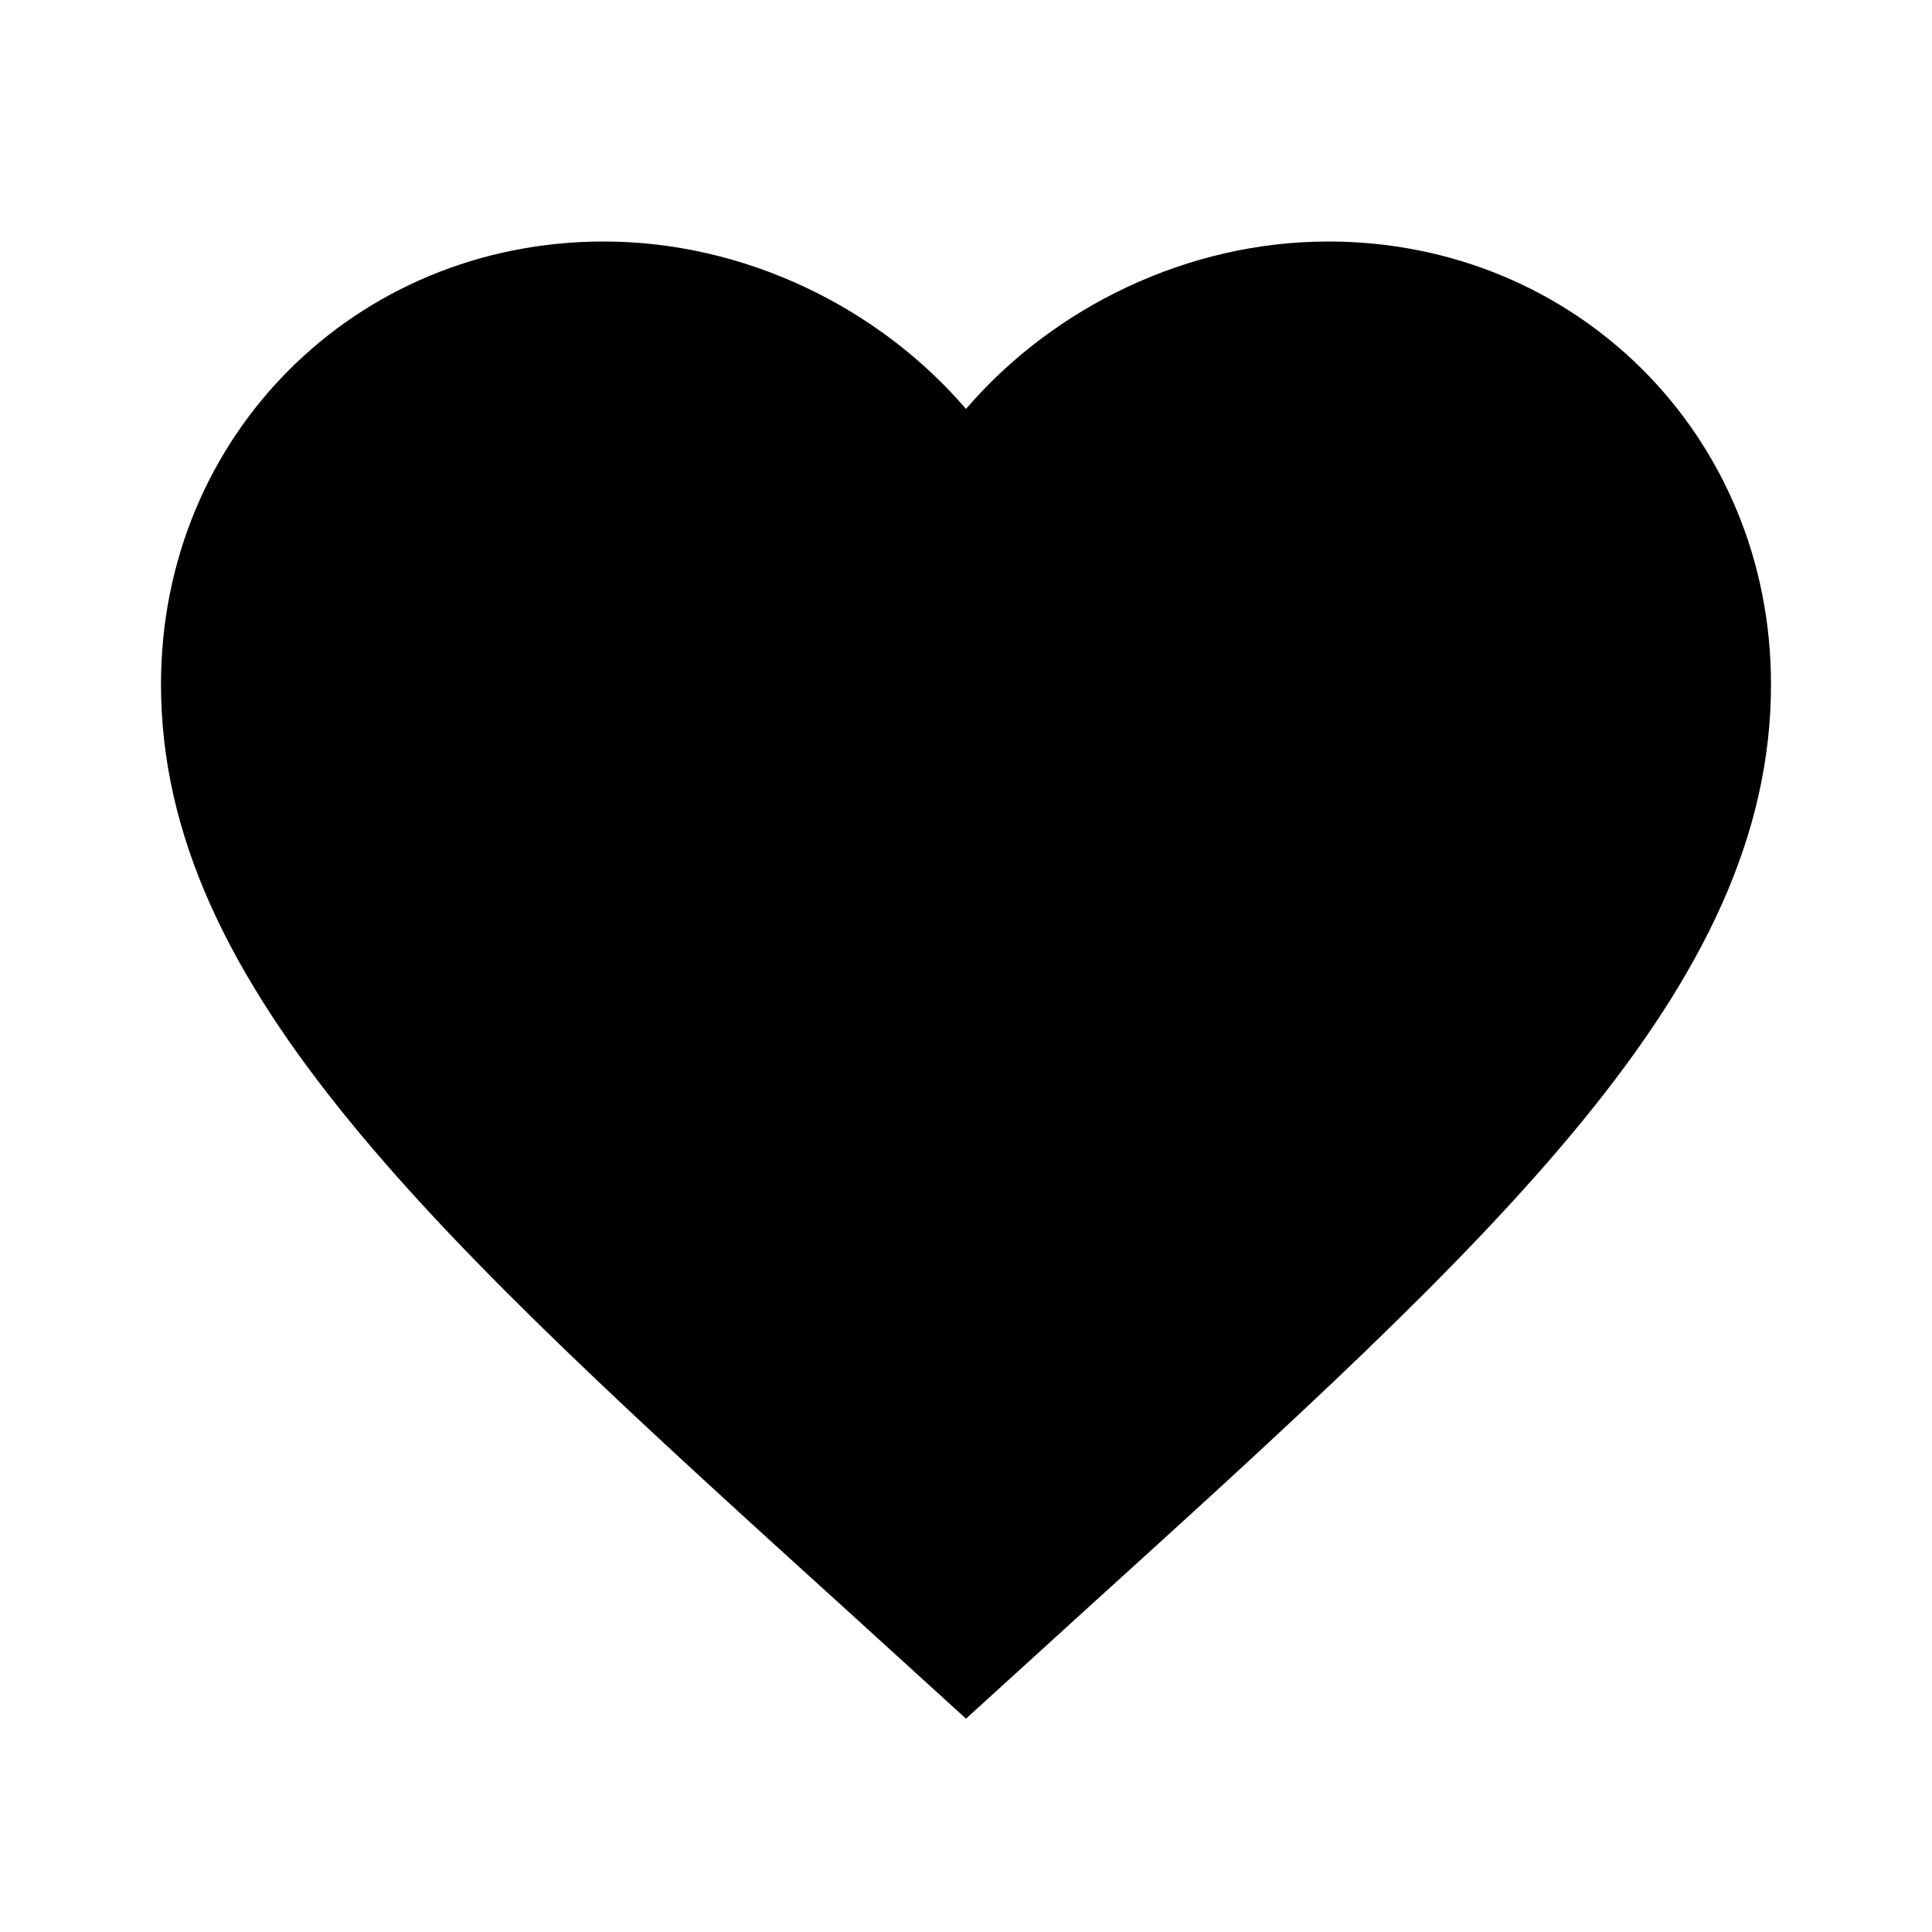
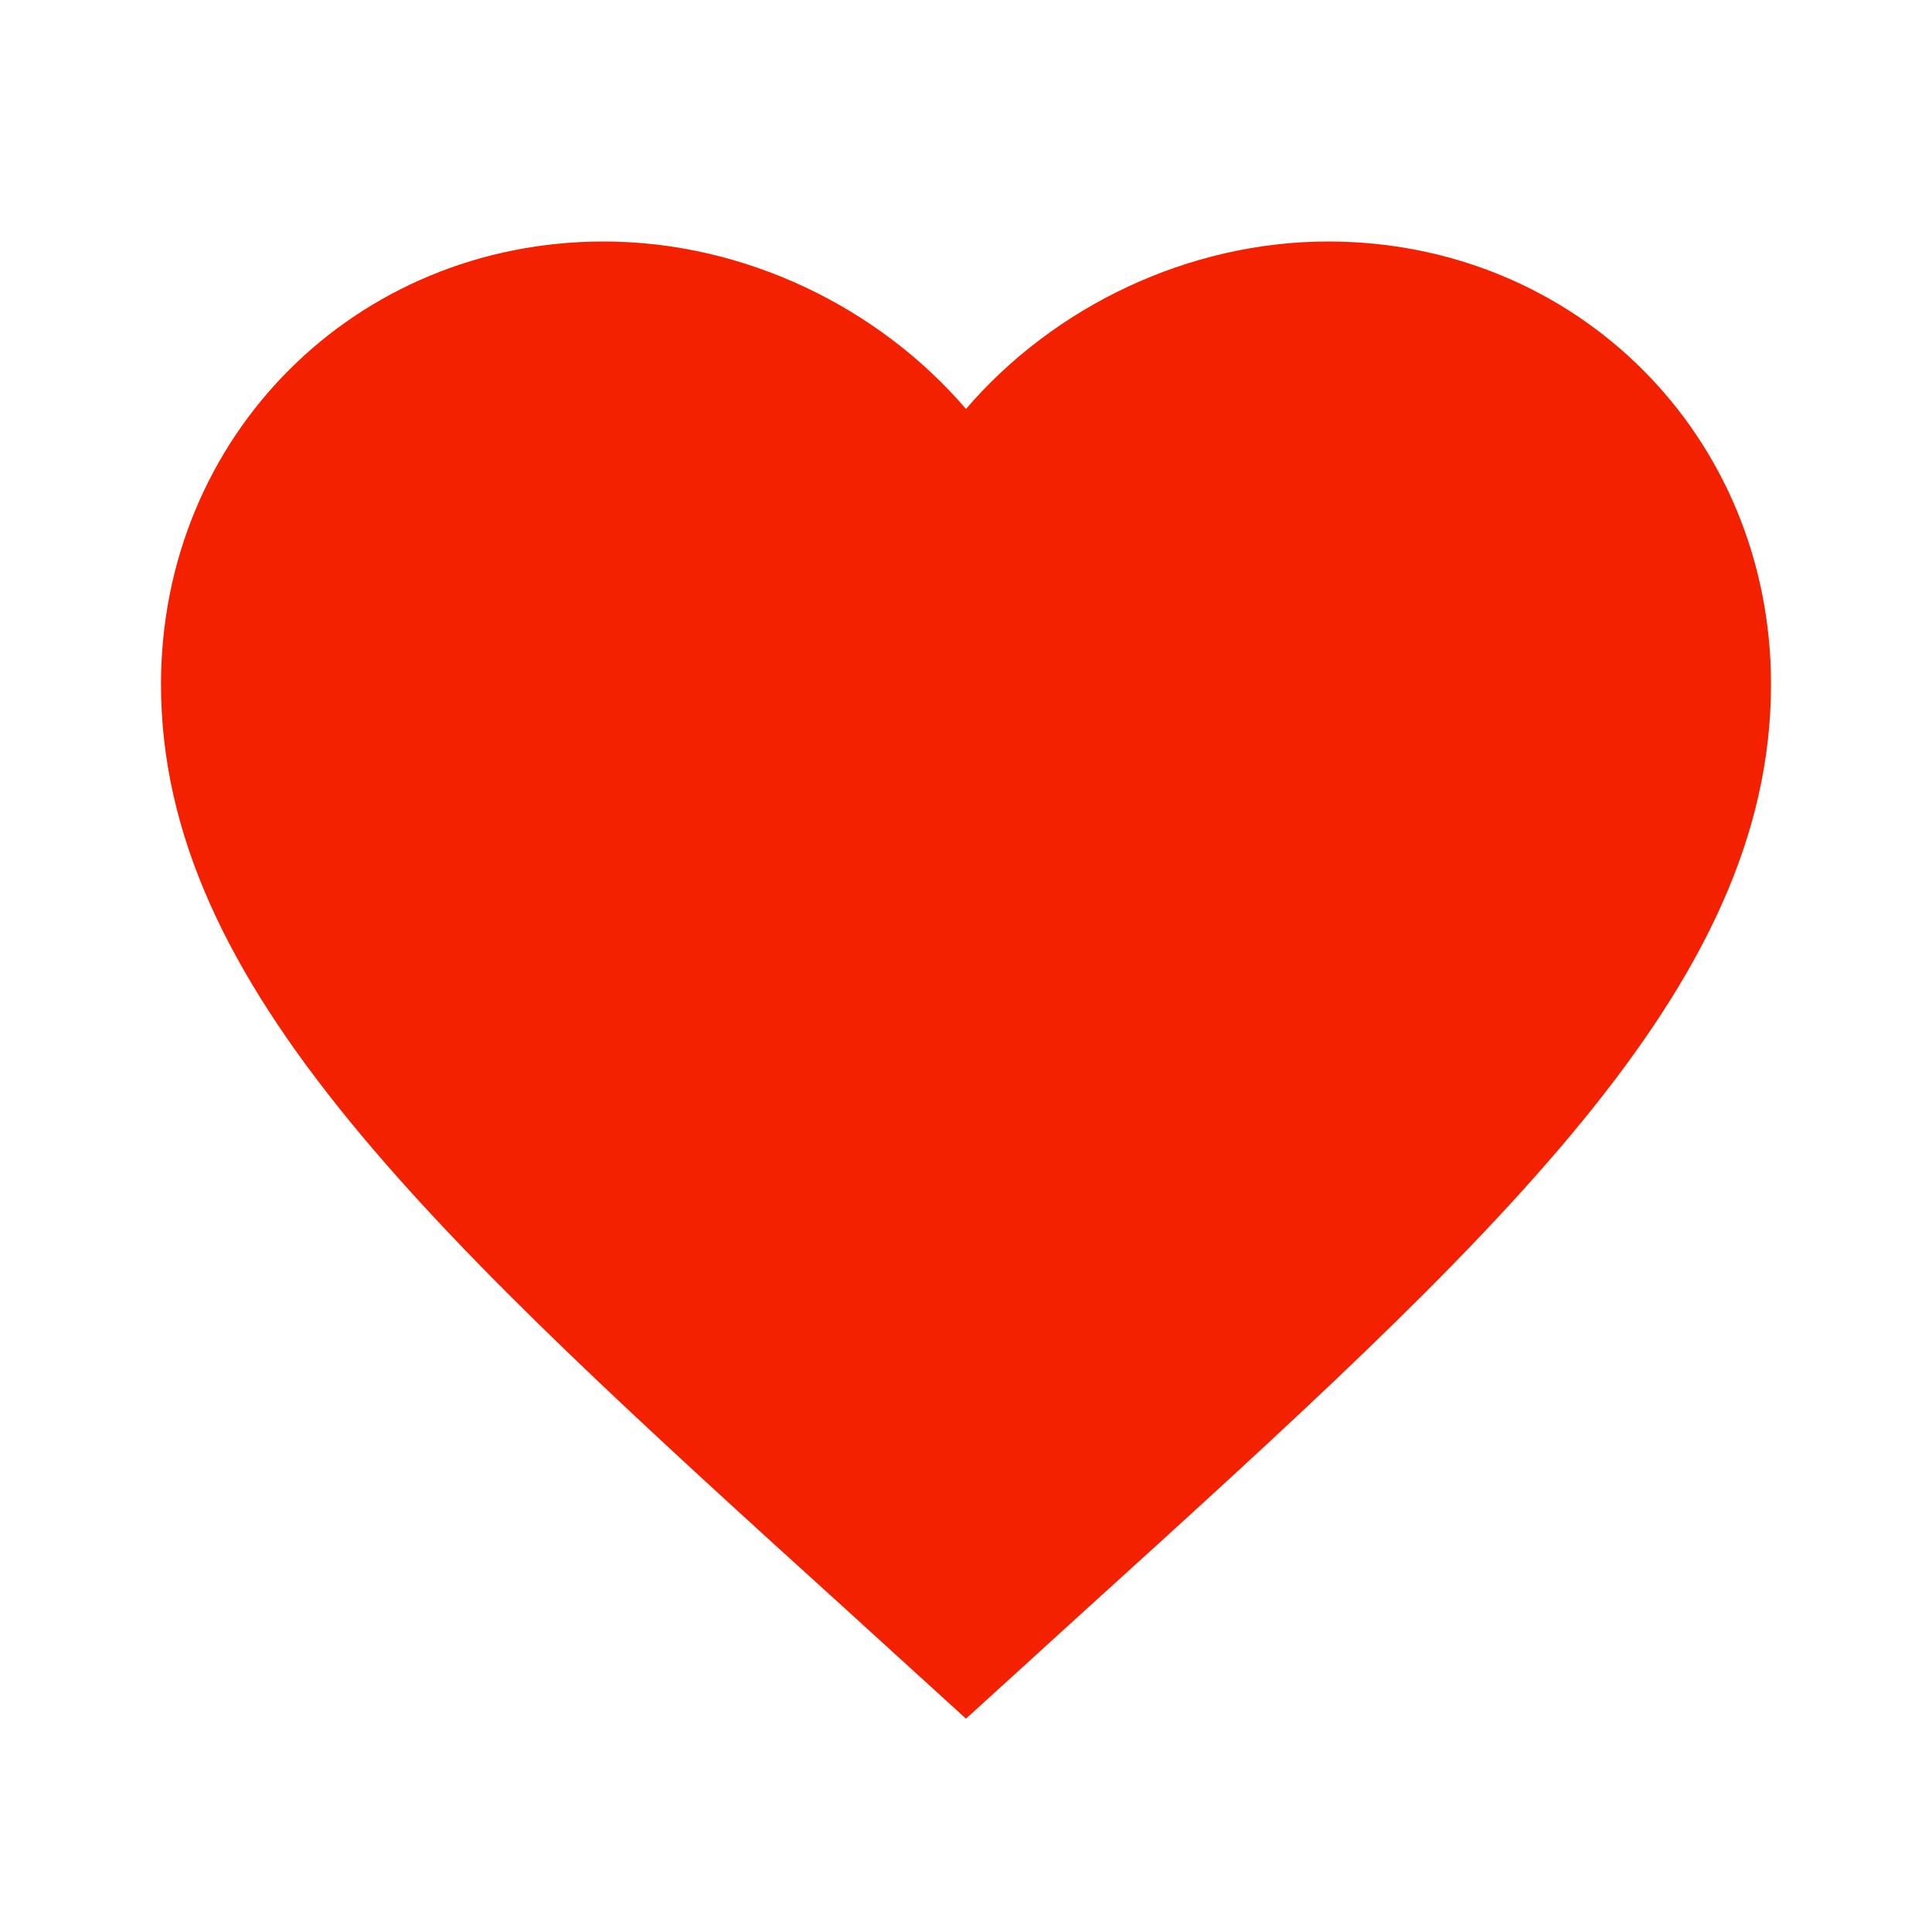
<svg xmlns="http://www.w3.org/2000/svg" version="1.1" width="24" height="24" viewBox="0 0 24 24">
-   <path fill="#000000" d="M12,21.35L10.55,20.03C5.4,15.36 2,12.27 2,8.5C2,5.41 4.42,3 7.5,3C9.24,3 10.91,3.81 12,5.08C13.09,3.81 14.76,3 16.5,3C19.58,3 22,5.41 22,8.5C22,12.27 18.6,15.36 13.45,20.03L12,21.35Z" />
+   <path fill="#F32100" d="M12,21.35L10.55,20.03C5.4,15.36 2,12.27 2,8.5C2,5.41 4.42,3 7.5,3C9.24,3 10.91,3.81 12,5.08C13.09,3.81 14.76,3 16.5,3C19.58,3 22,5.41 22,8.5C22,12.27 18.6,15.36 13.45,20.03L12,21.35Z" />
</svg>
